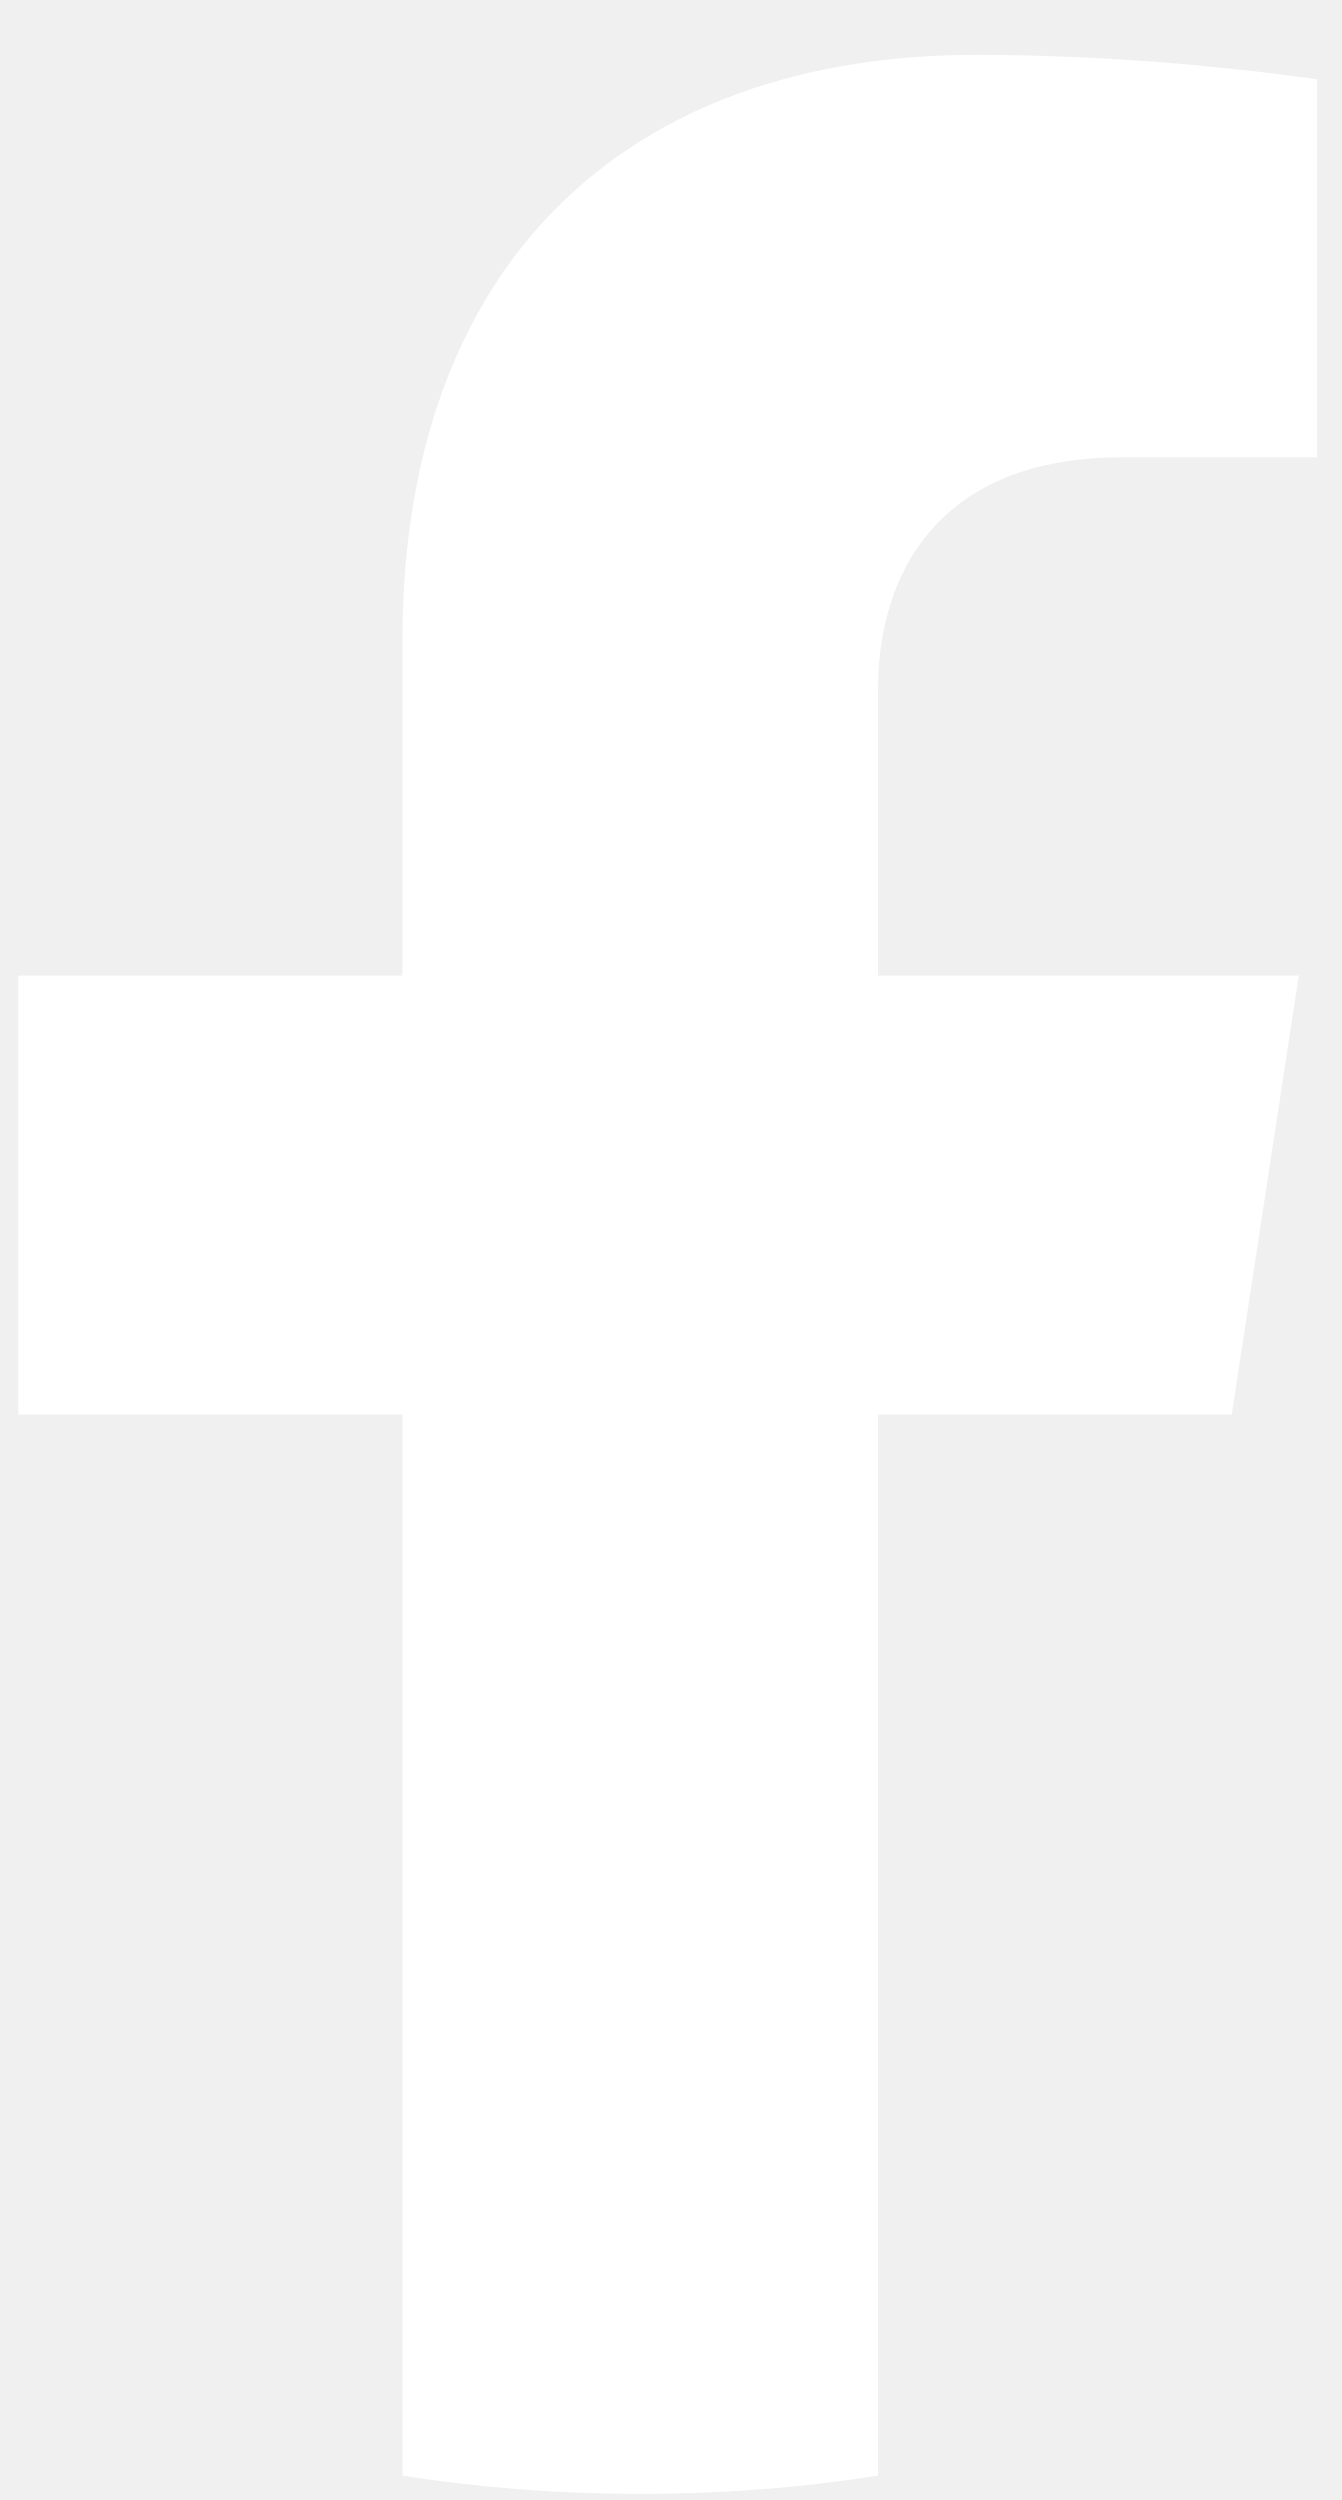
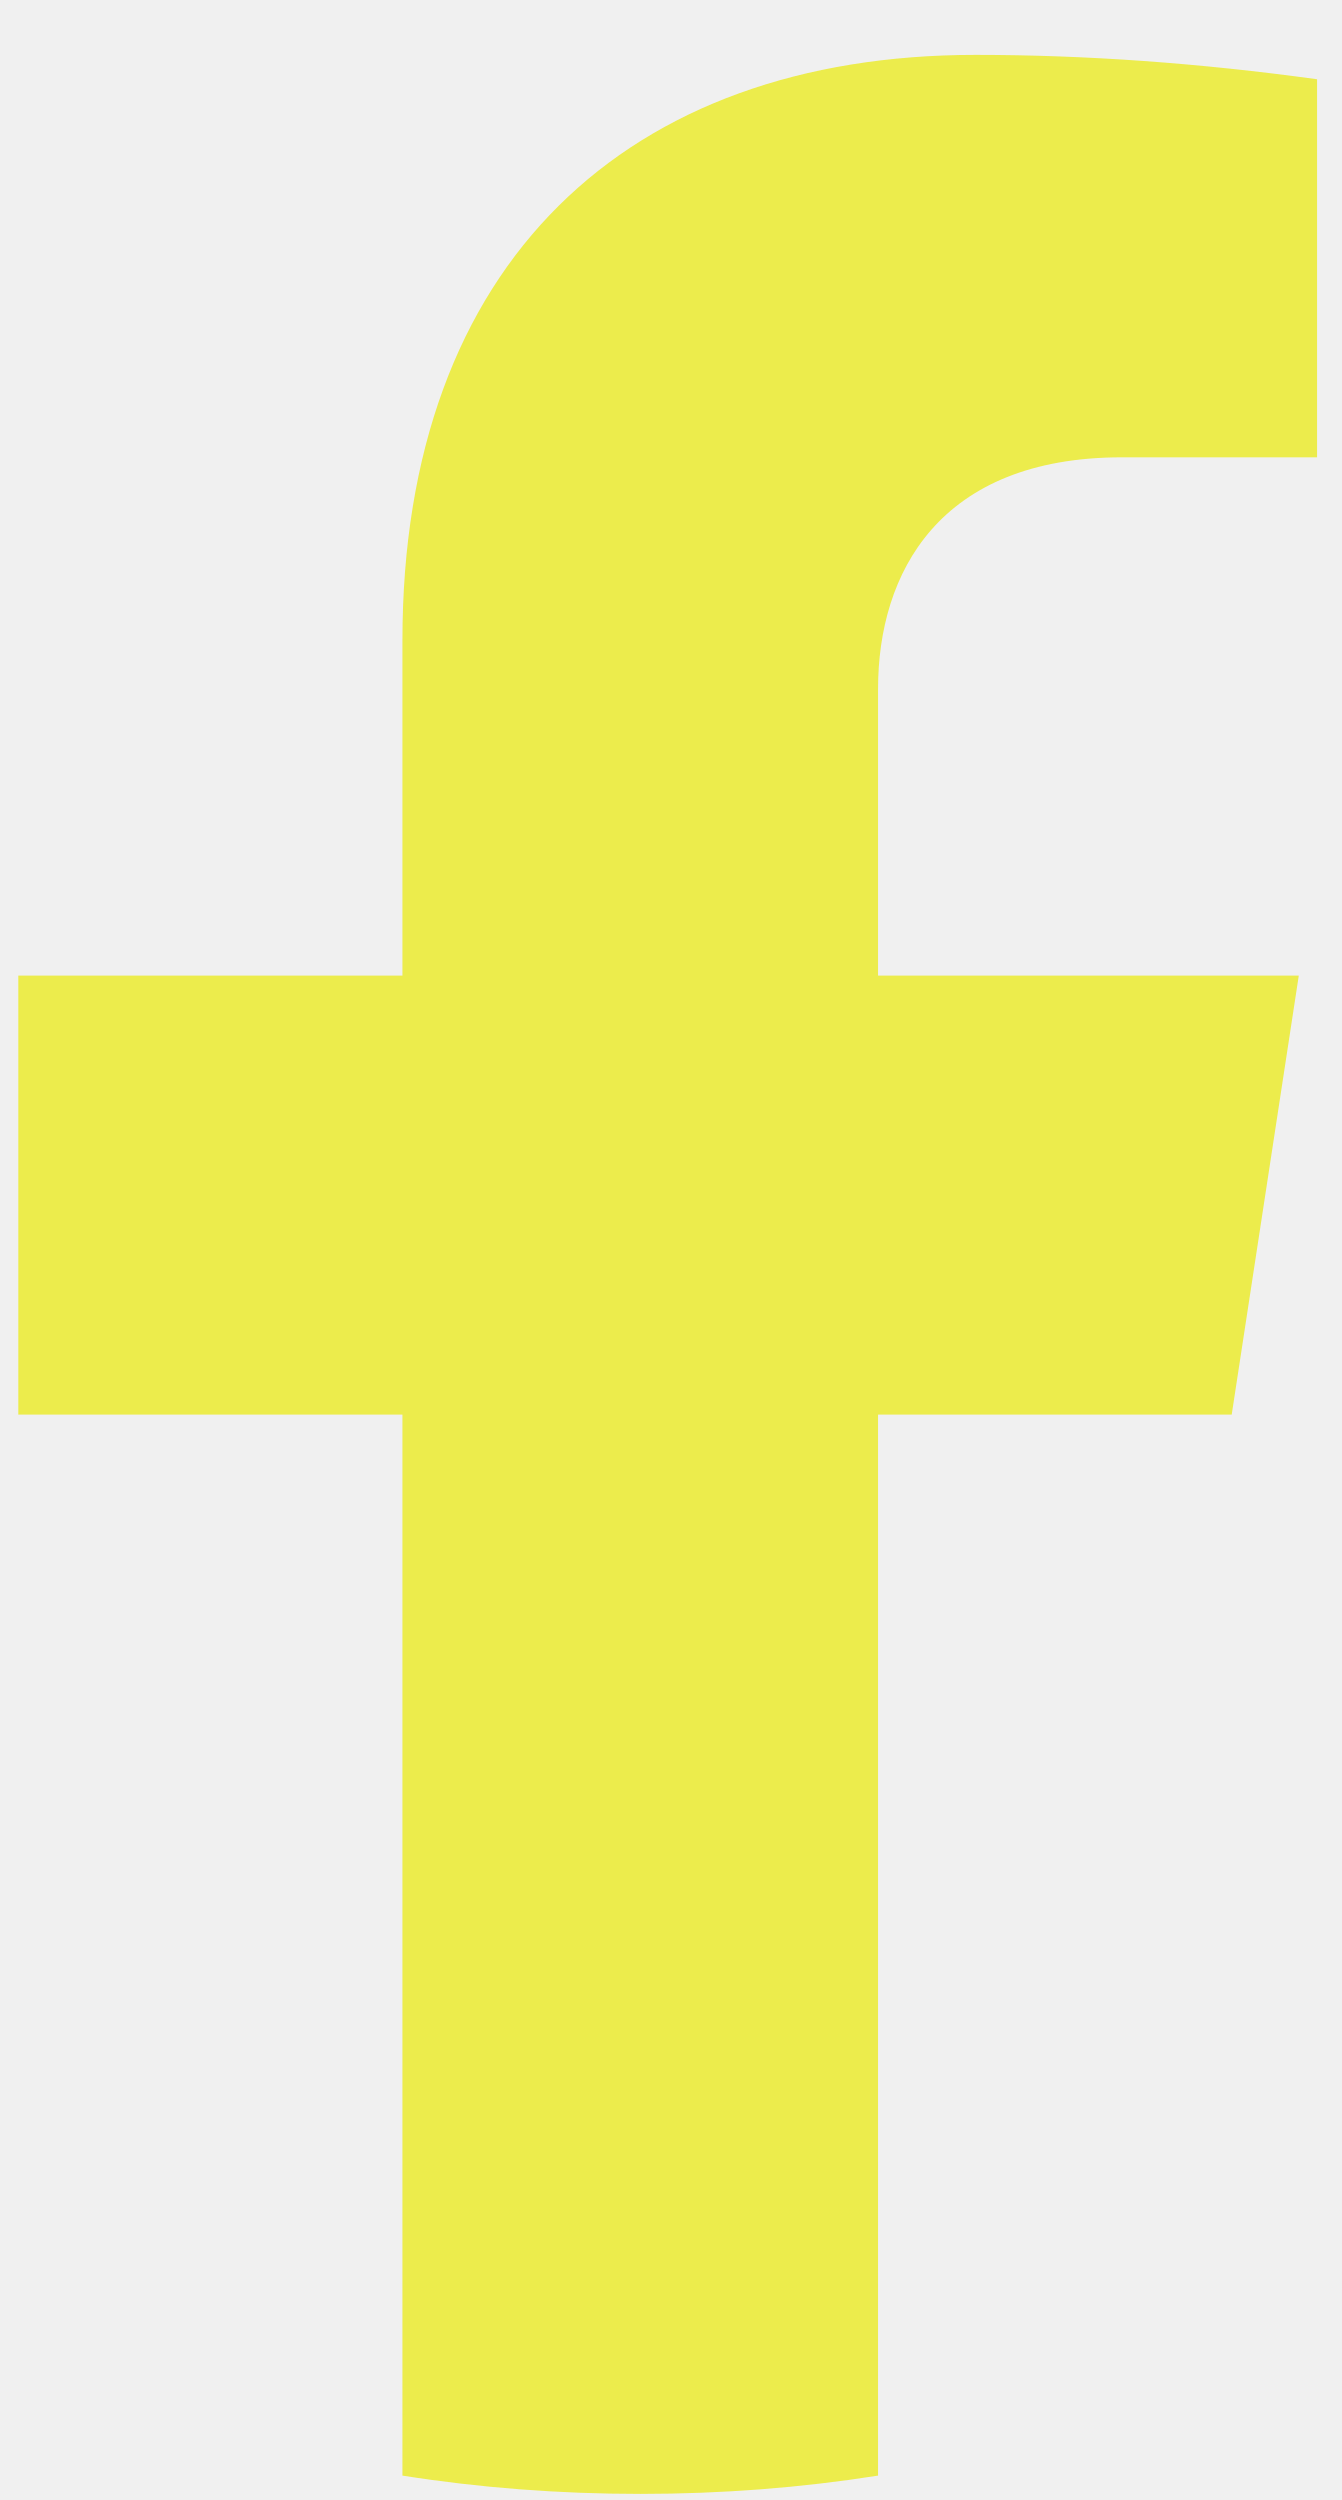
<svg xmlns="http://www.w3.org/2000/svg" version="1.2" viewBox="0 0 22 41" width="22" height="41">
-   <style>.a{fill:#fff}</style>
+   <style>.a{fill:rgb(236, 236, 76)}</style>
  <path class="a" d="m14.4 23.2v17.4q-1.9 0.3-3.9 0.3-2 0-3.9-0.3v-17.4h-6.3v-7.2h6.3v-5.5c0-6.2 3.7-9.6 9.4-9.6q2.7 0 5.6 0.4v6.2h-3.2c-3 0-4 1.9-4 3.8v4.7h6.9l-1.1 7.2z" />
</svg>
